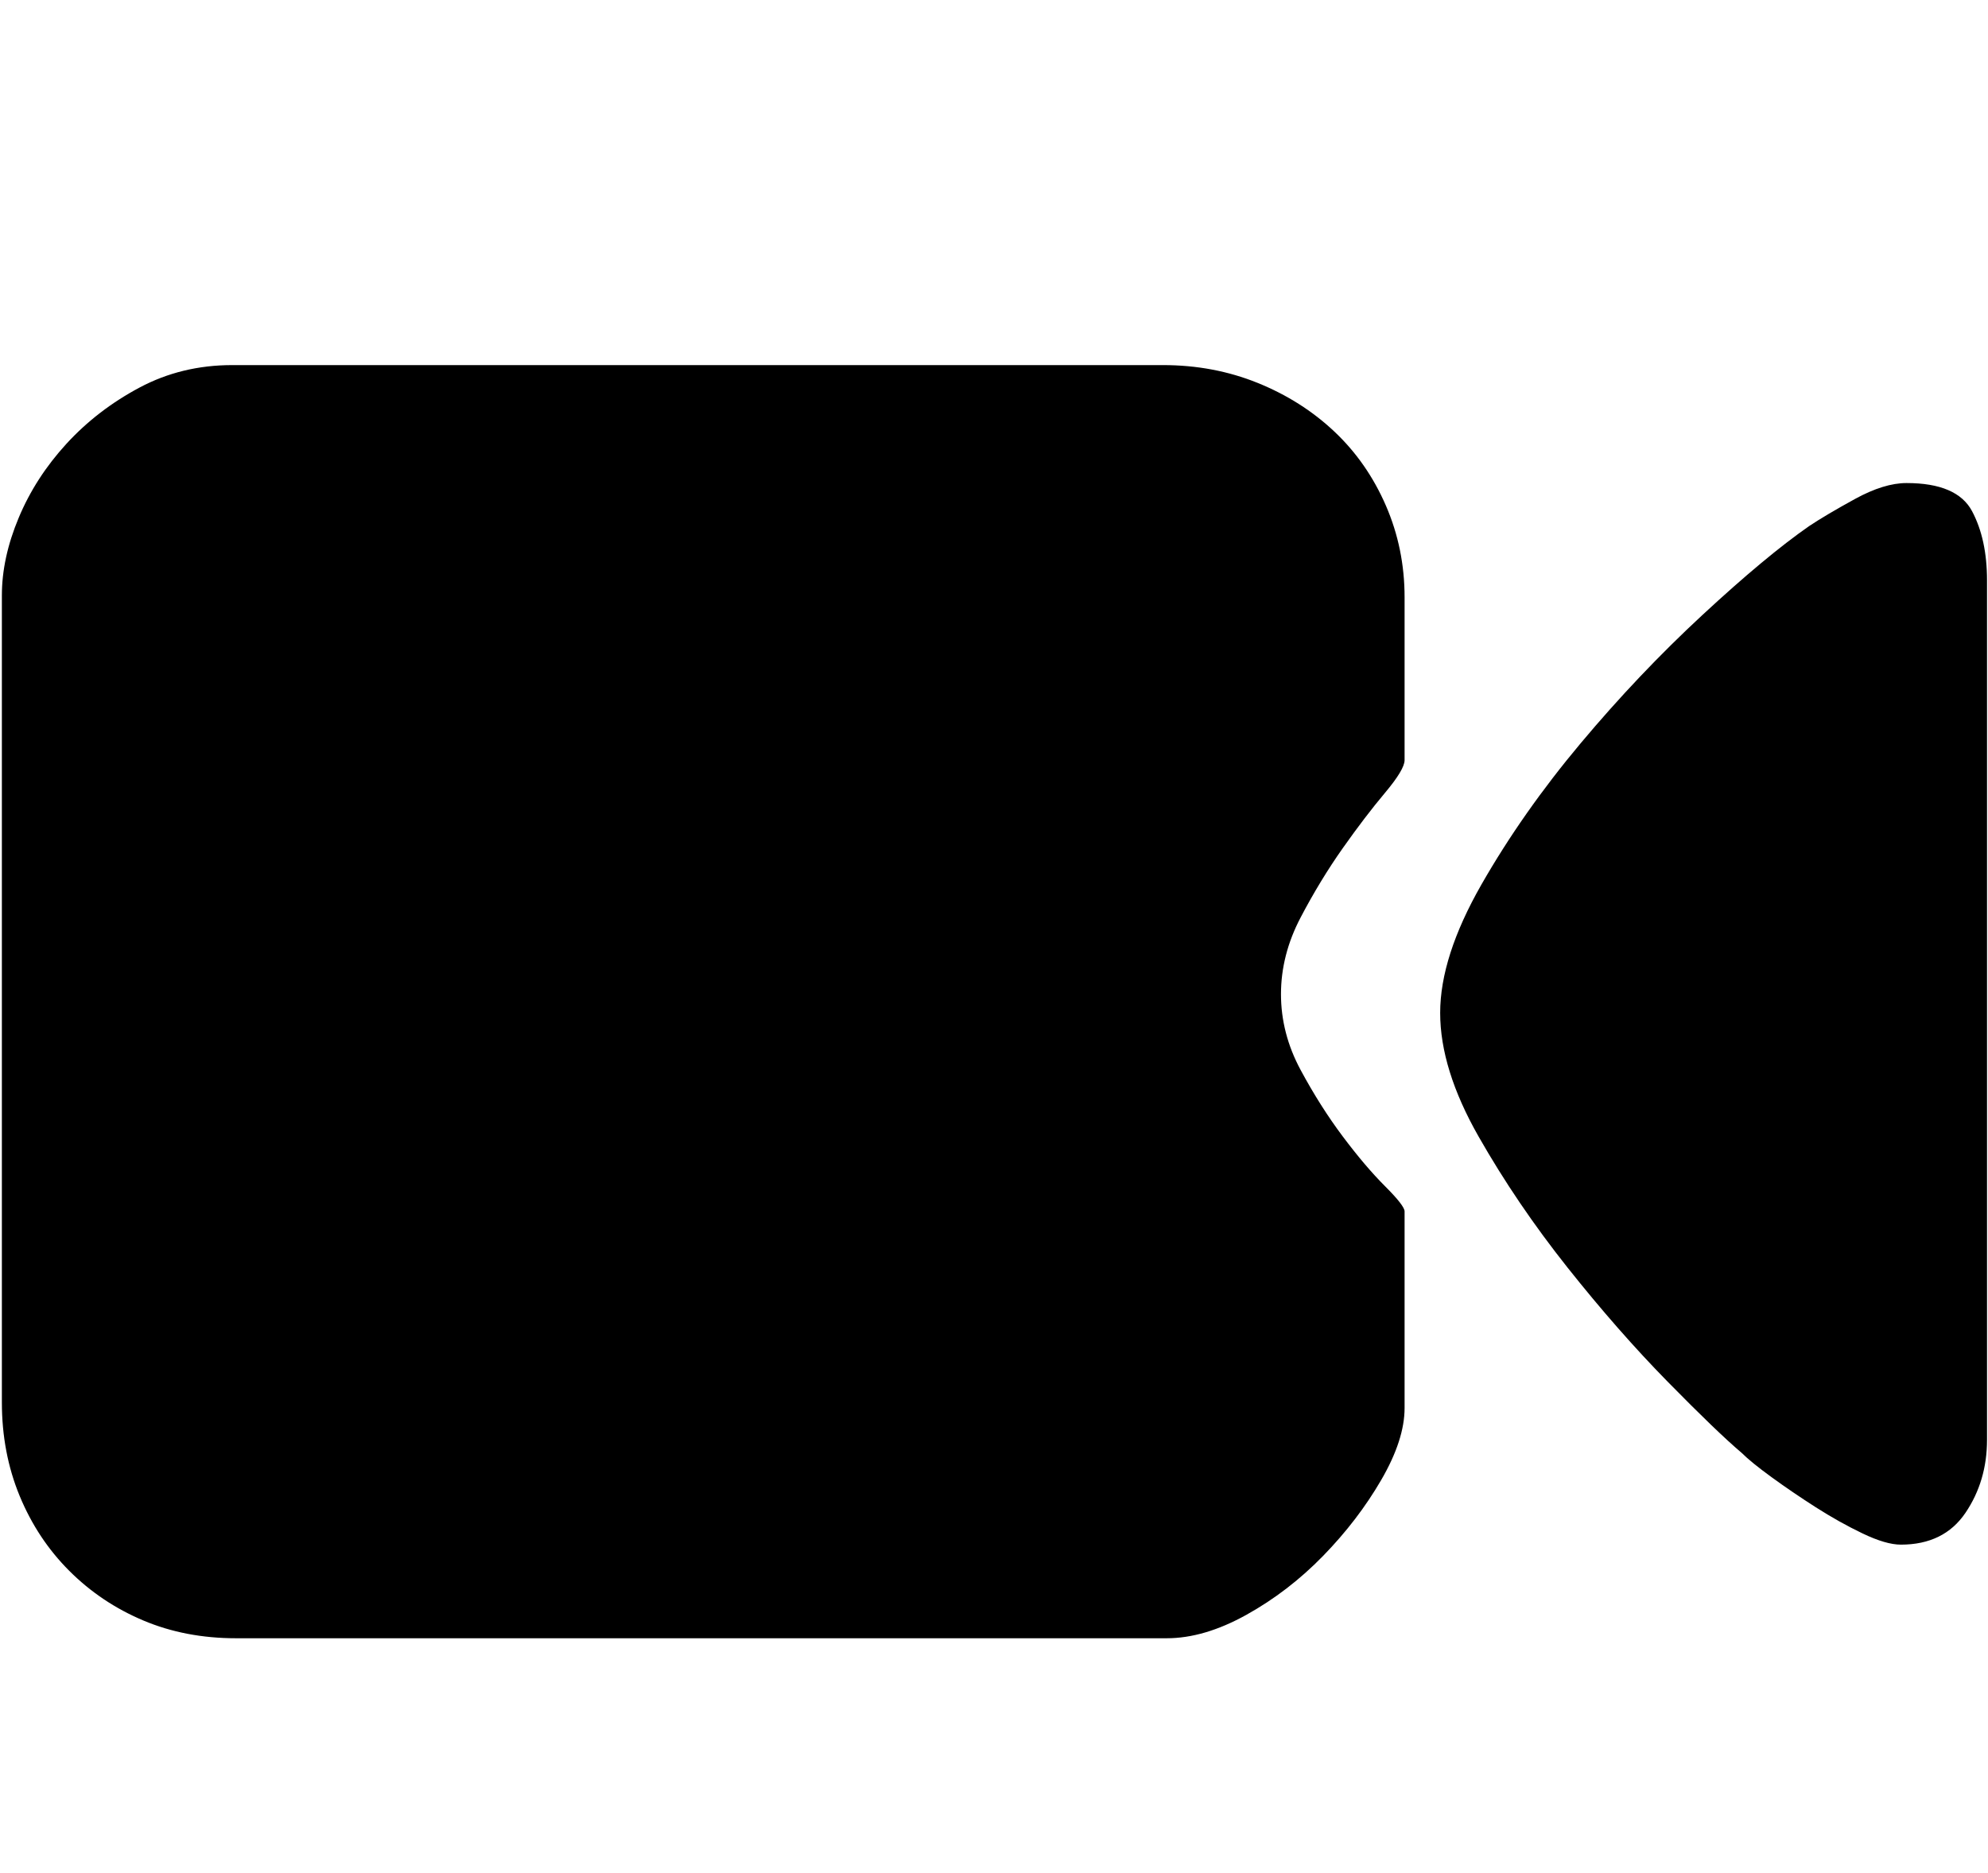
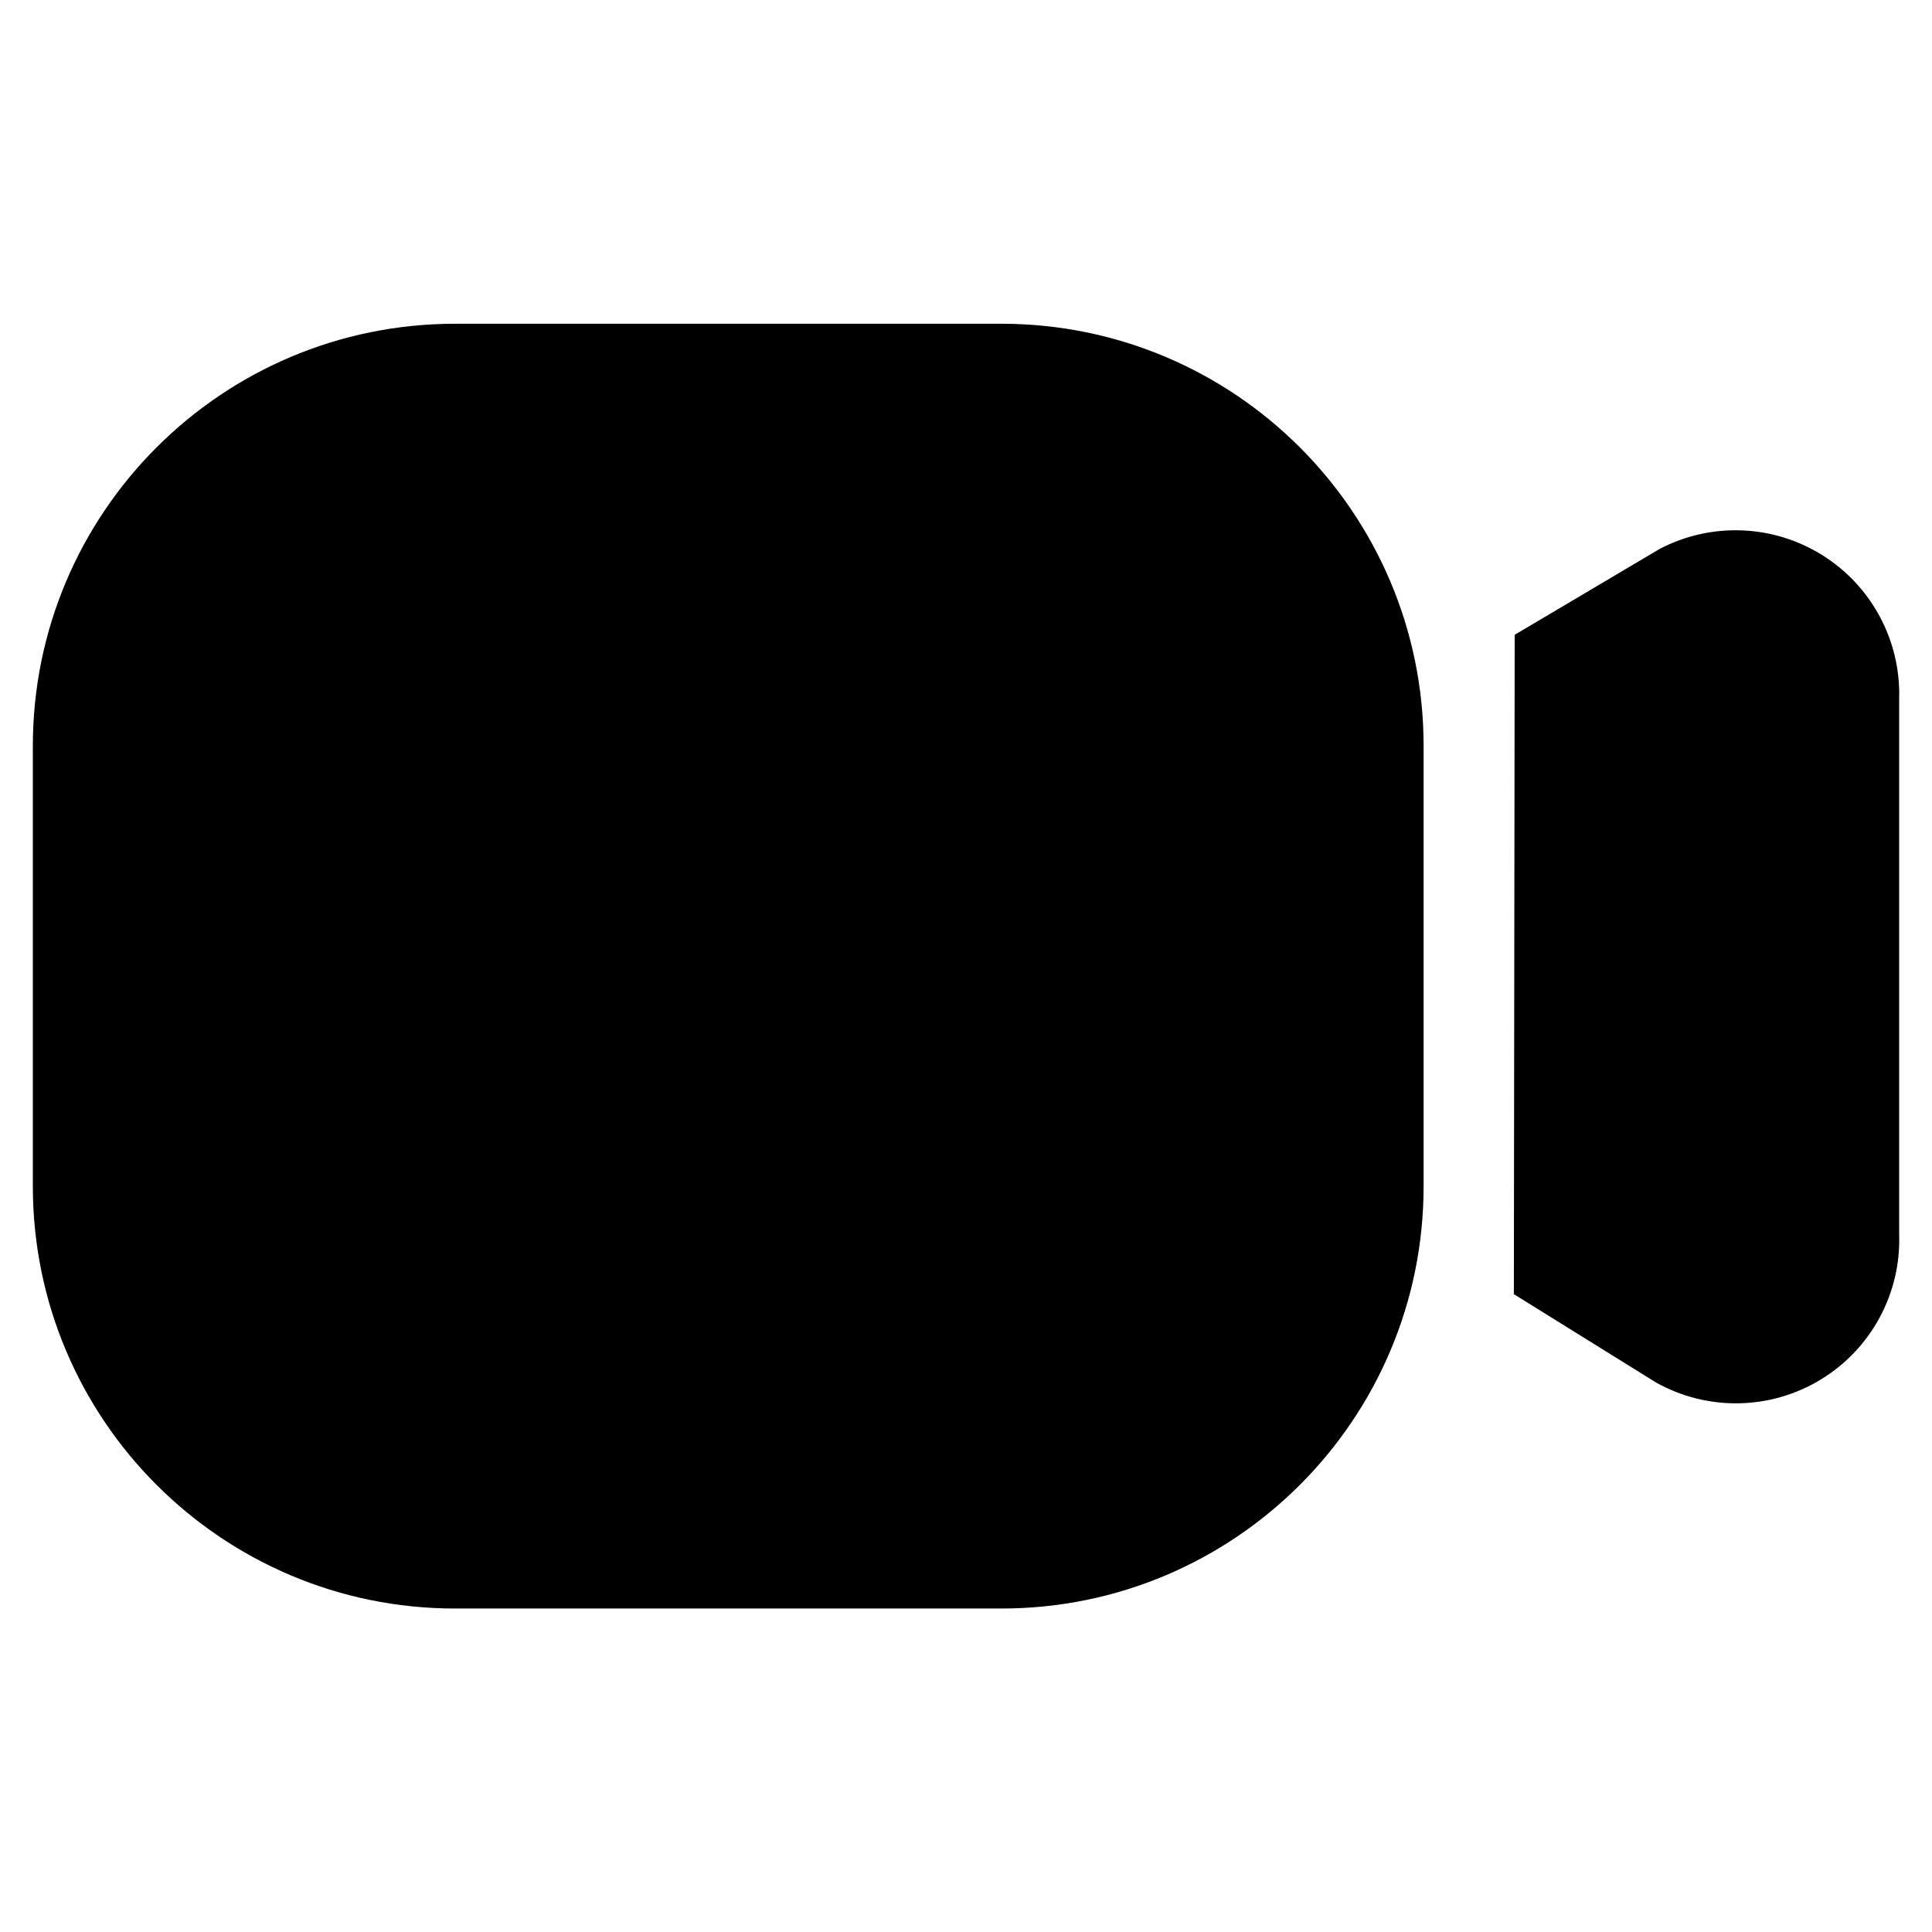
- <svg xmlns="http://www.w3.org/2000/svg" t="1656415067734" class="icon" viewBox="0 0 1087 1024" version="1.1" p-id="30866" width="212.305" height="200">
-   <defs>
-     <style type="text/css">@font-face { font-family: feedback-iconfont; src: url("//at.alicdn.com/t/font_1031158_u69w8yhxdu.woff2?t=1630033759944") format("woff2"), url("//at.alicdn.com/t/font_1031158_u69w8yhxdu.woff?t=1630033759944") format("woff"), url("//at.alicdn.com/t/font_1031158_u69w8yhxdu.ttf?t=1630033759944") format("truetype"); }
- </style>
-   </defs>
-   <path d="M768 415.744q0 5.12-10.752 17.92t-23.04 30.208-23.04 37.888-10.752 41.984 10.752 41.472 23.04 36.352 23.04 27.136 10.752 13.824l0 107.52q0 17.408-12.8 39.424t-31.744 41.472-41.984 32.256-43.52 12.8l-508.928 0q-27.648 0-50.688-9.728t-40.448-27.136-27.136-40.96-9.728-51.2l0-441.344q0-20.48 9.216-42.496t26.112-40.448 39.936-30.72 50.688-12.288l508.928 0q27.648 0 51.712 9.728t41.984 26.624 28.16 40.448 10.24 50.176l0 89.088zM1086.464 319.488l0 467.968q0 22.528-11.776 39.936t-35.328 17.408q-8.192 0-20.992-6.144t-25.6-14.336-24.064-16.384-16.384-13.312q-13.312-11.264-40.448-38.912t-54.784-62.464-48.64-71.68-20.992-67.584 22.528-70.144 54.272-77.312 66.56-70.144 58.368-48.64q9.216-6.144 25.088-14.848t28.16-8.704q27.648 0 35.84 15.36t8.192 37.888l0 2.048z" p-id="30867" />
+ <svg xmlns="http://www.w3.org/2000/svg" id="图层_1" data-name="图层 1" viewBox="0 0 70 70">
+   <rect x="1.19" y="11.73" width="50.39" height="46.55" rx="15.3" />
+   <path d="M54.88,23l5.25-3.11a5.93,5.93,0,0,1,8.68,5.43V44.72A5.92,5.92,0,0,1,60,50.09l-5.15-3.2Z" />
</svg>
